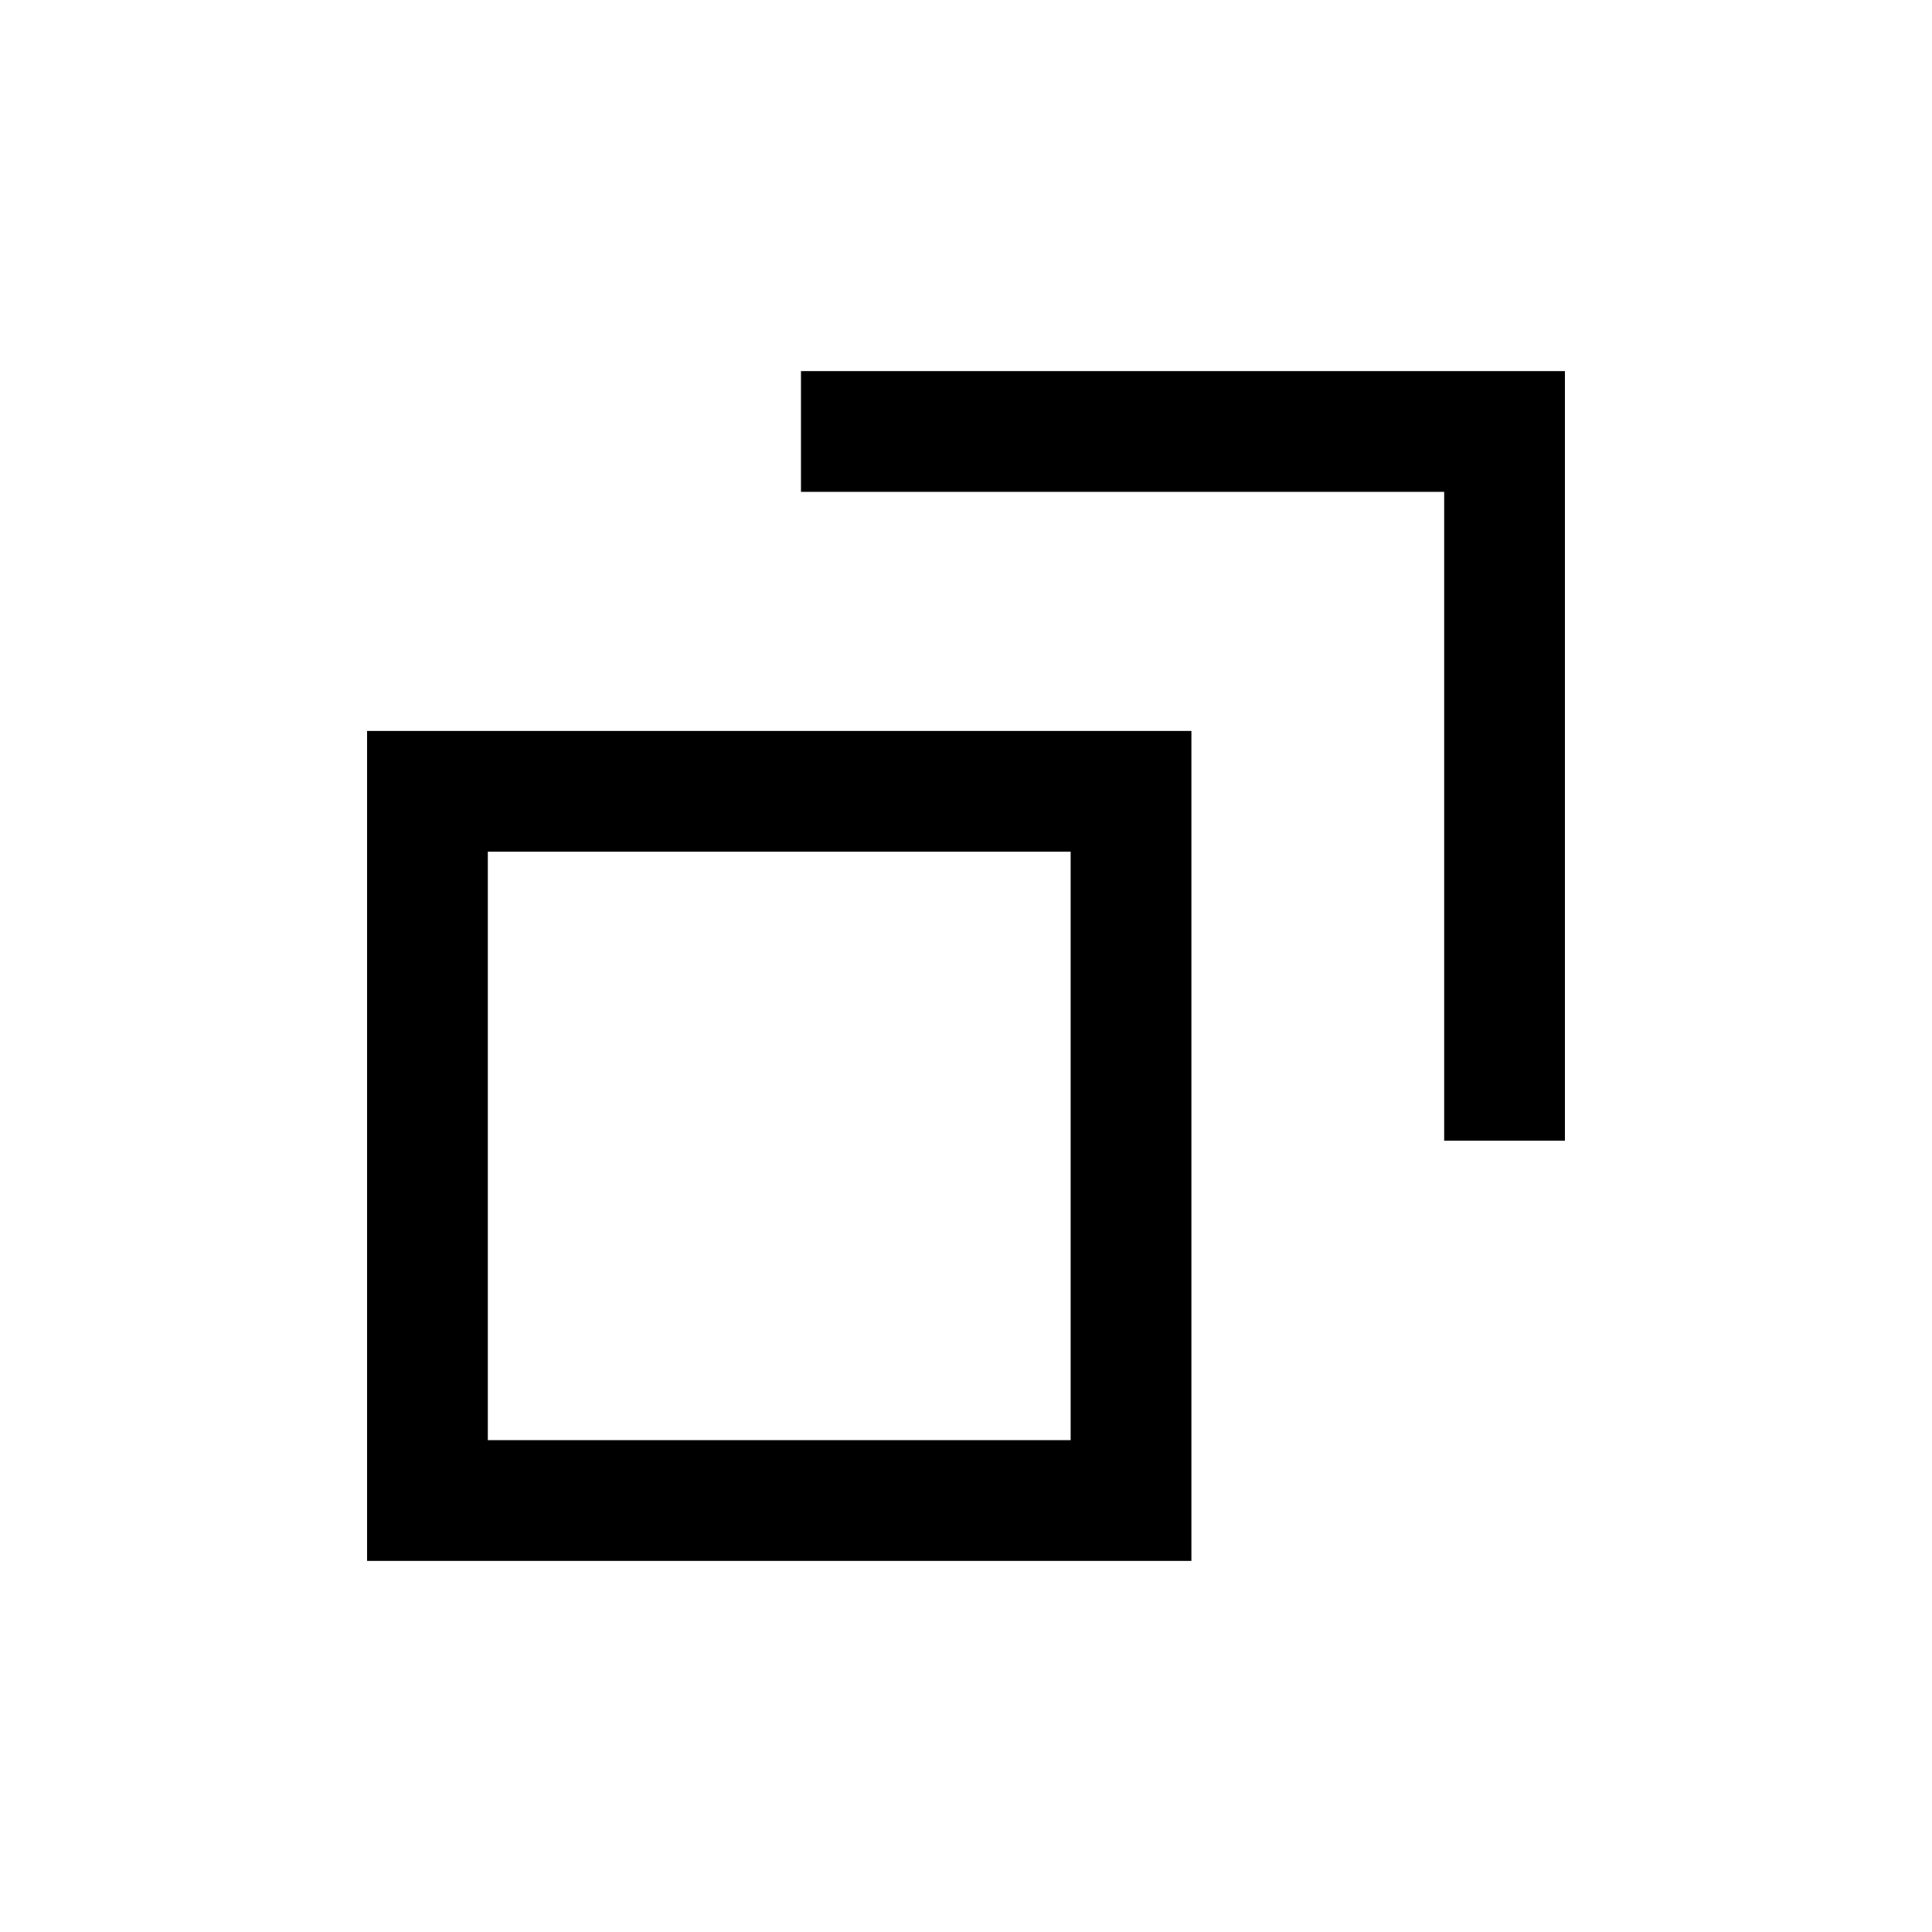
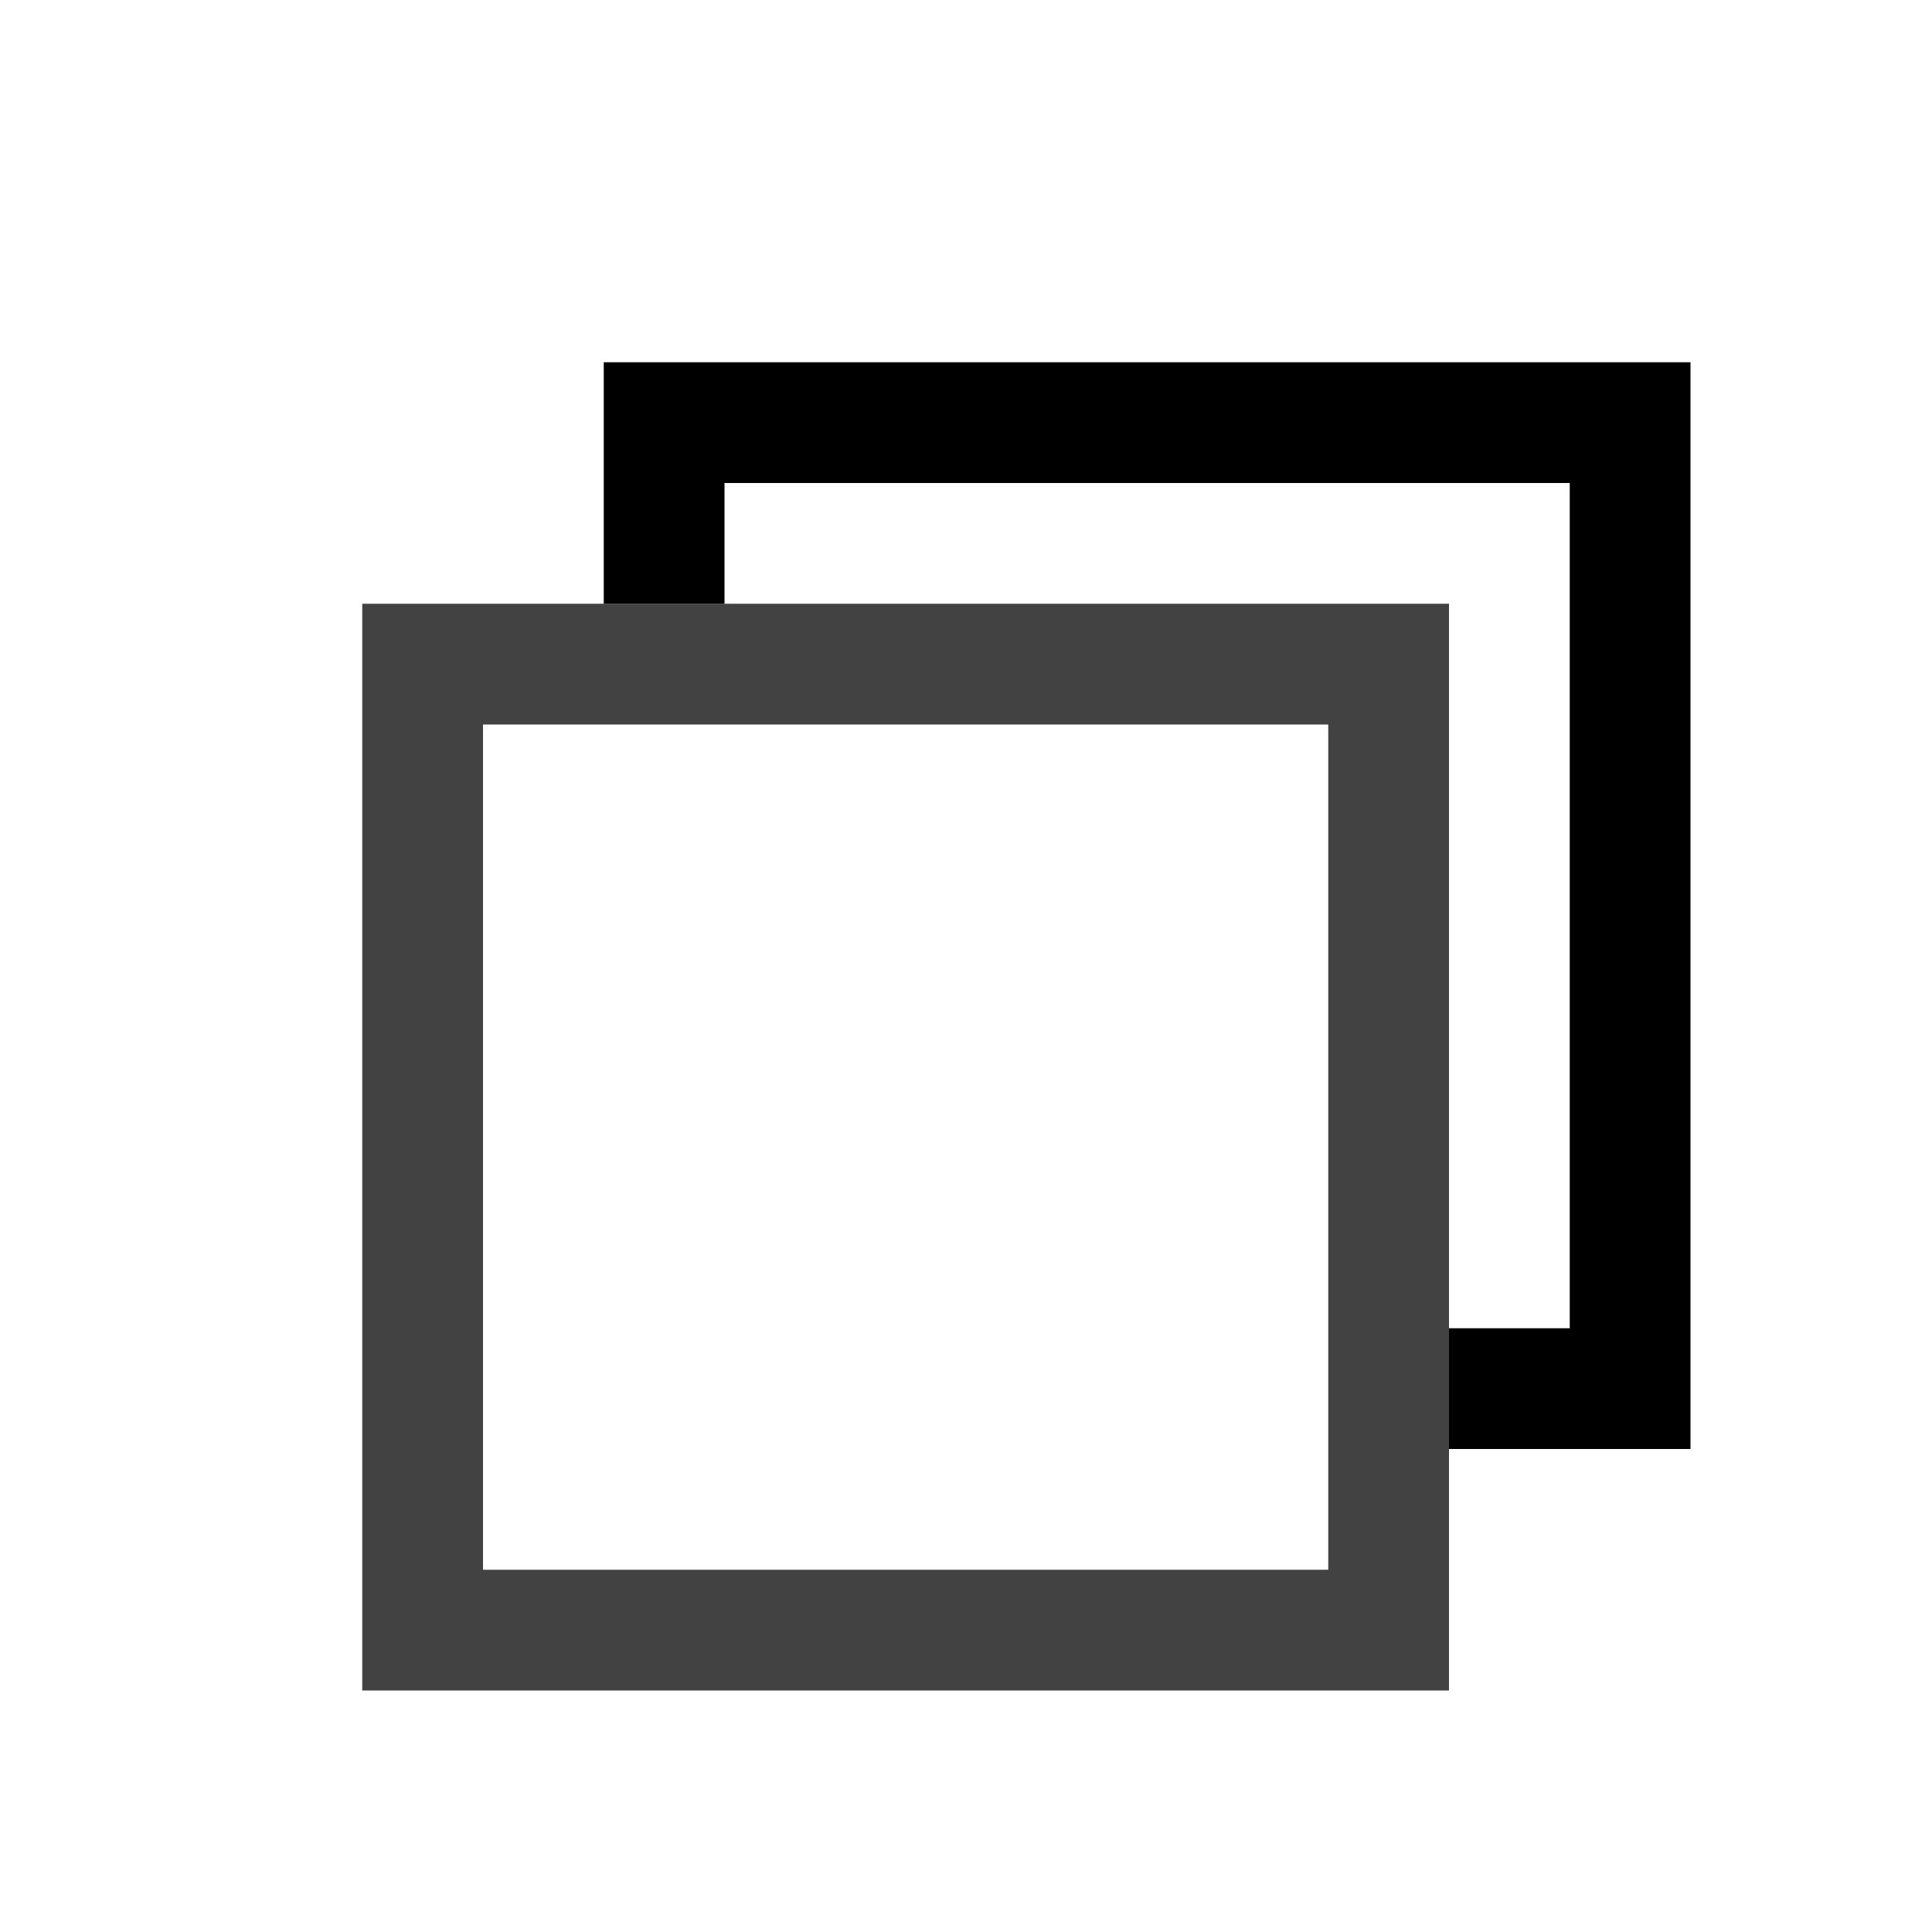
- <svg xmlns="http://www.w3.org/2000/svg" id="Layer_1" width="24" height="24" viewBox="0 0 24 24">
-   <polyline points="18.69 14.17 18.69 5.36 9.95 5.36" style="fill:none; stroke:#000; stroke-miterlimit:10; stroke-width:1.5px;" />
-   <rect x="5.31" y="9.83" width="8.74" height="8.81" style="fill:none; stroke:#000; stroke-miterlimit:10; stroke-width:1.5px;" />
+ <svg xmlns="http://www.w3.org/2000/svg" width="24" height="24" viewBox="0 0 16 16" fill="none">
+   <path d="M3 5V14H12V5H3ZM11 13H4V6H11V13Z" fill="#424242" />
+   <path fill-rule="evenodd" clip-rule="evenodd" d="M5 5H6V4H13V11H12V12H14V5V3H12H5V5Z" fill="#000000" />
</svg>
